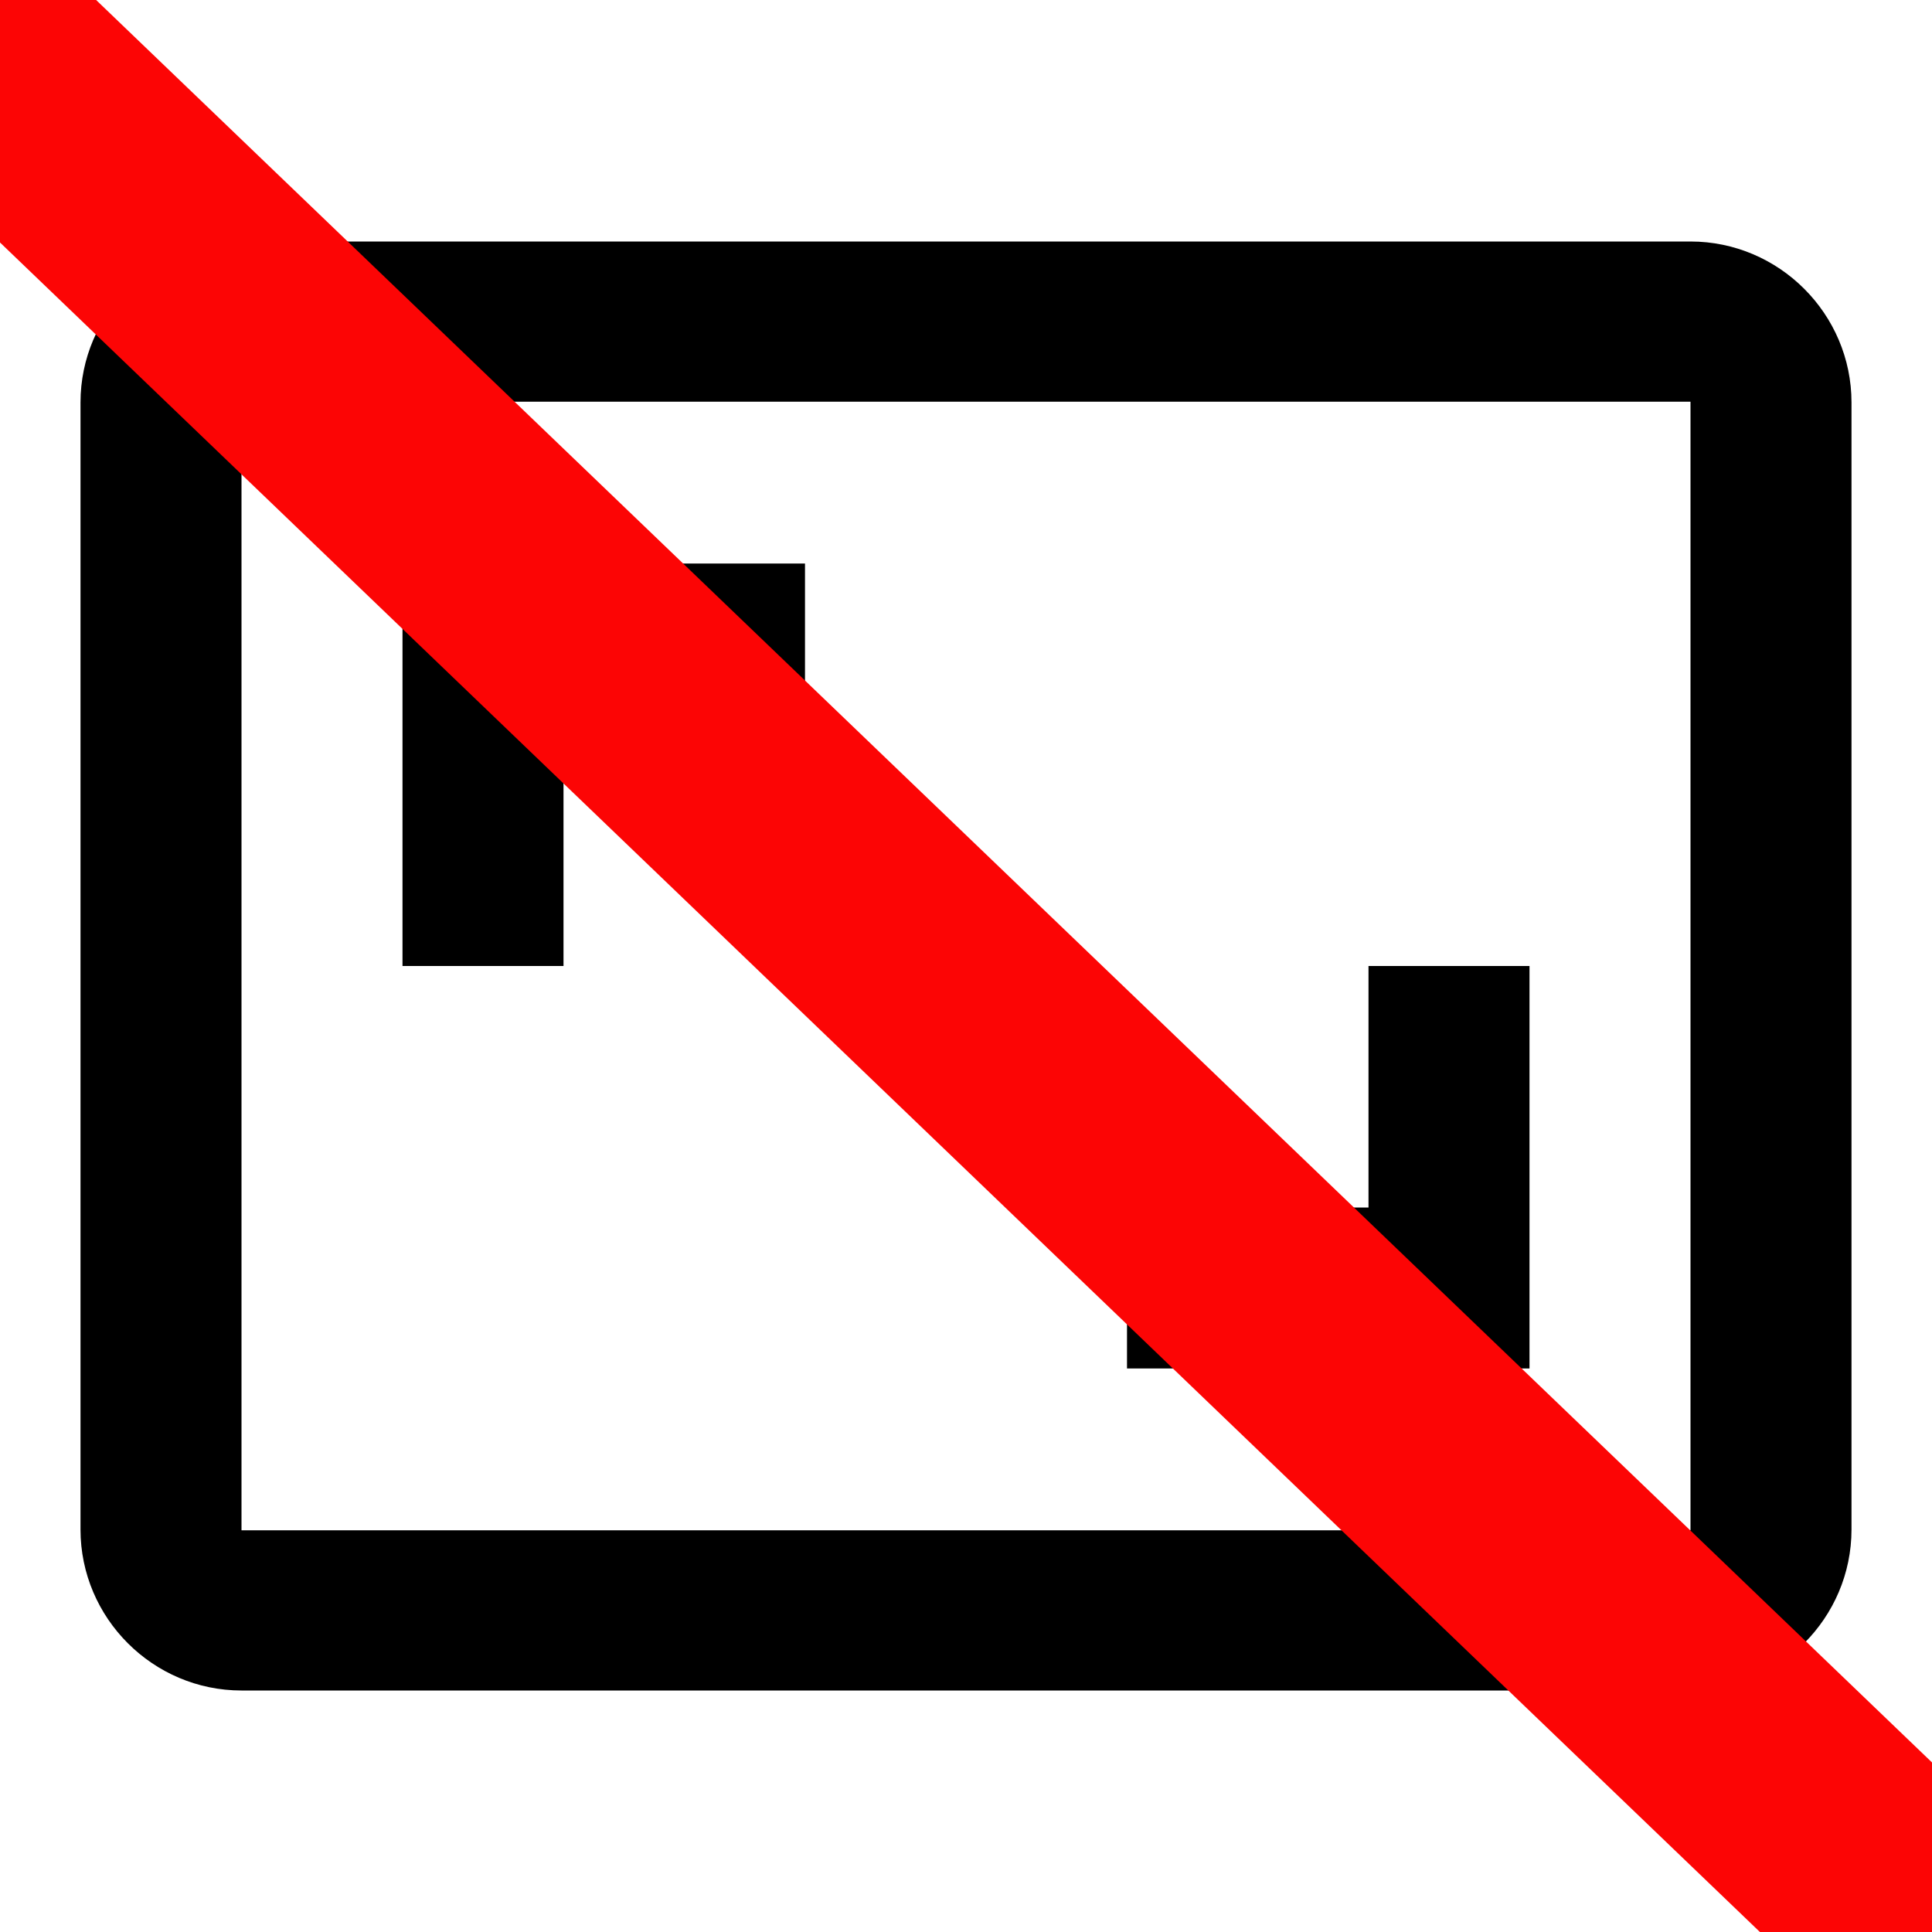
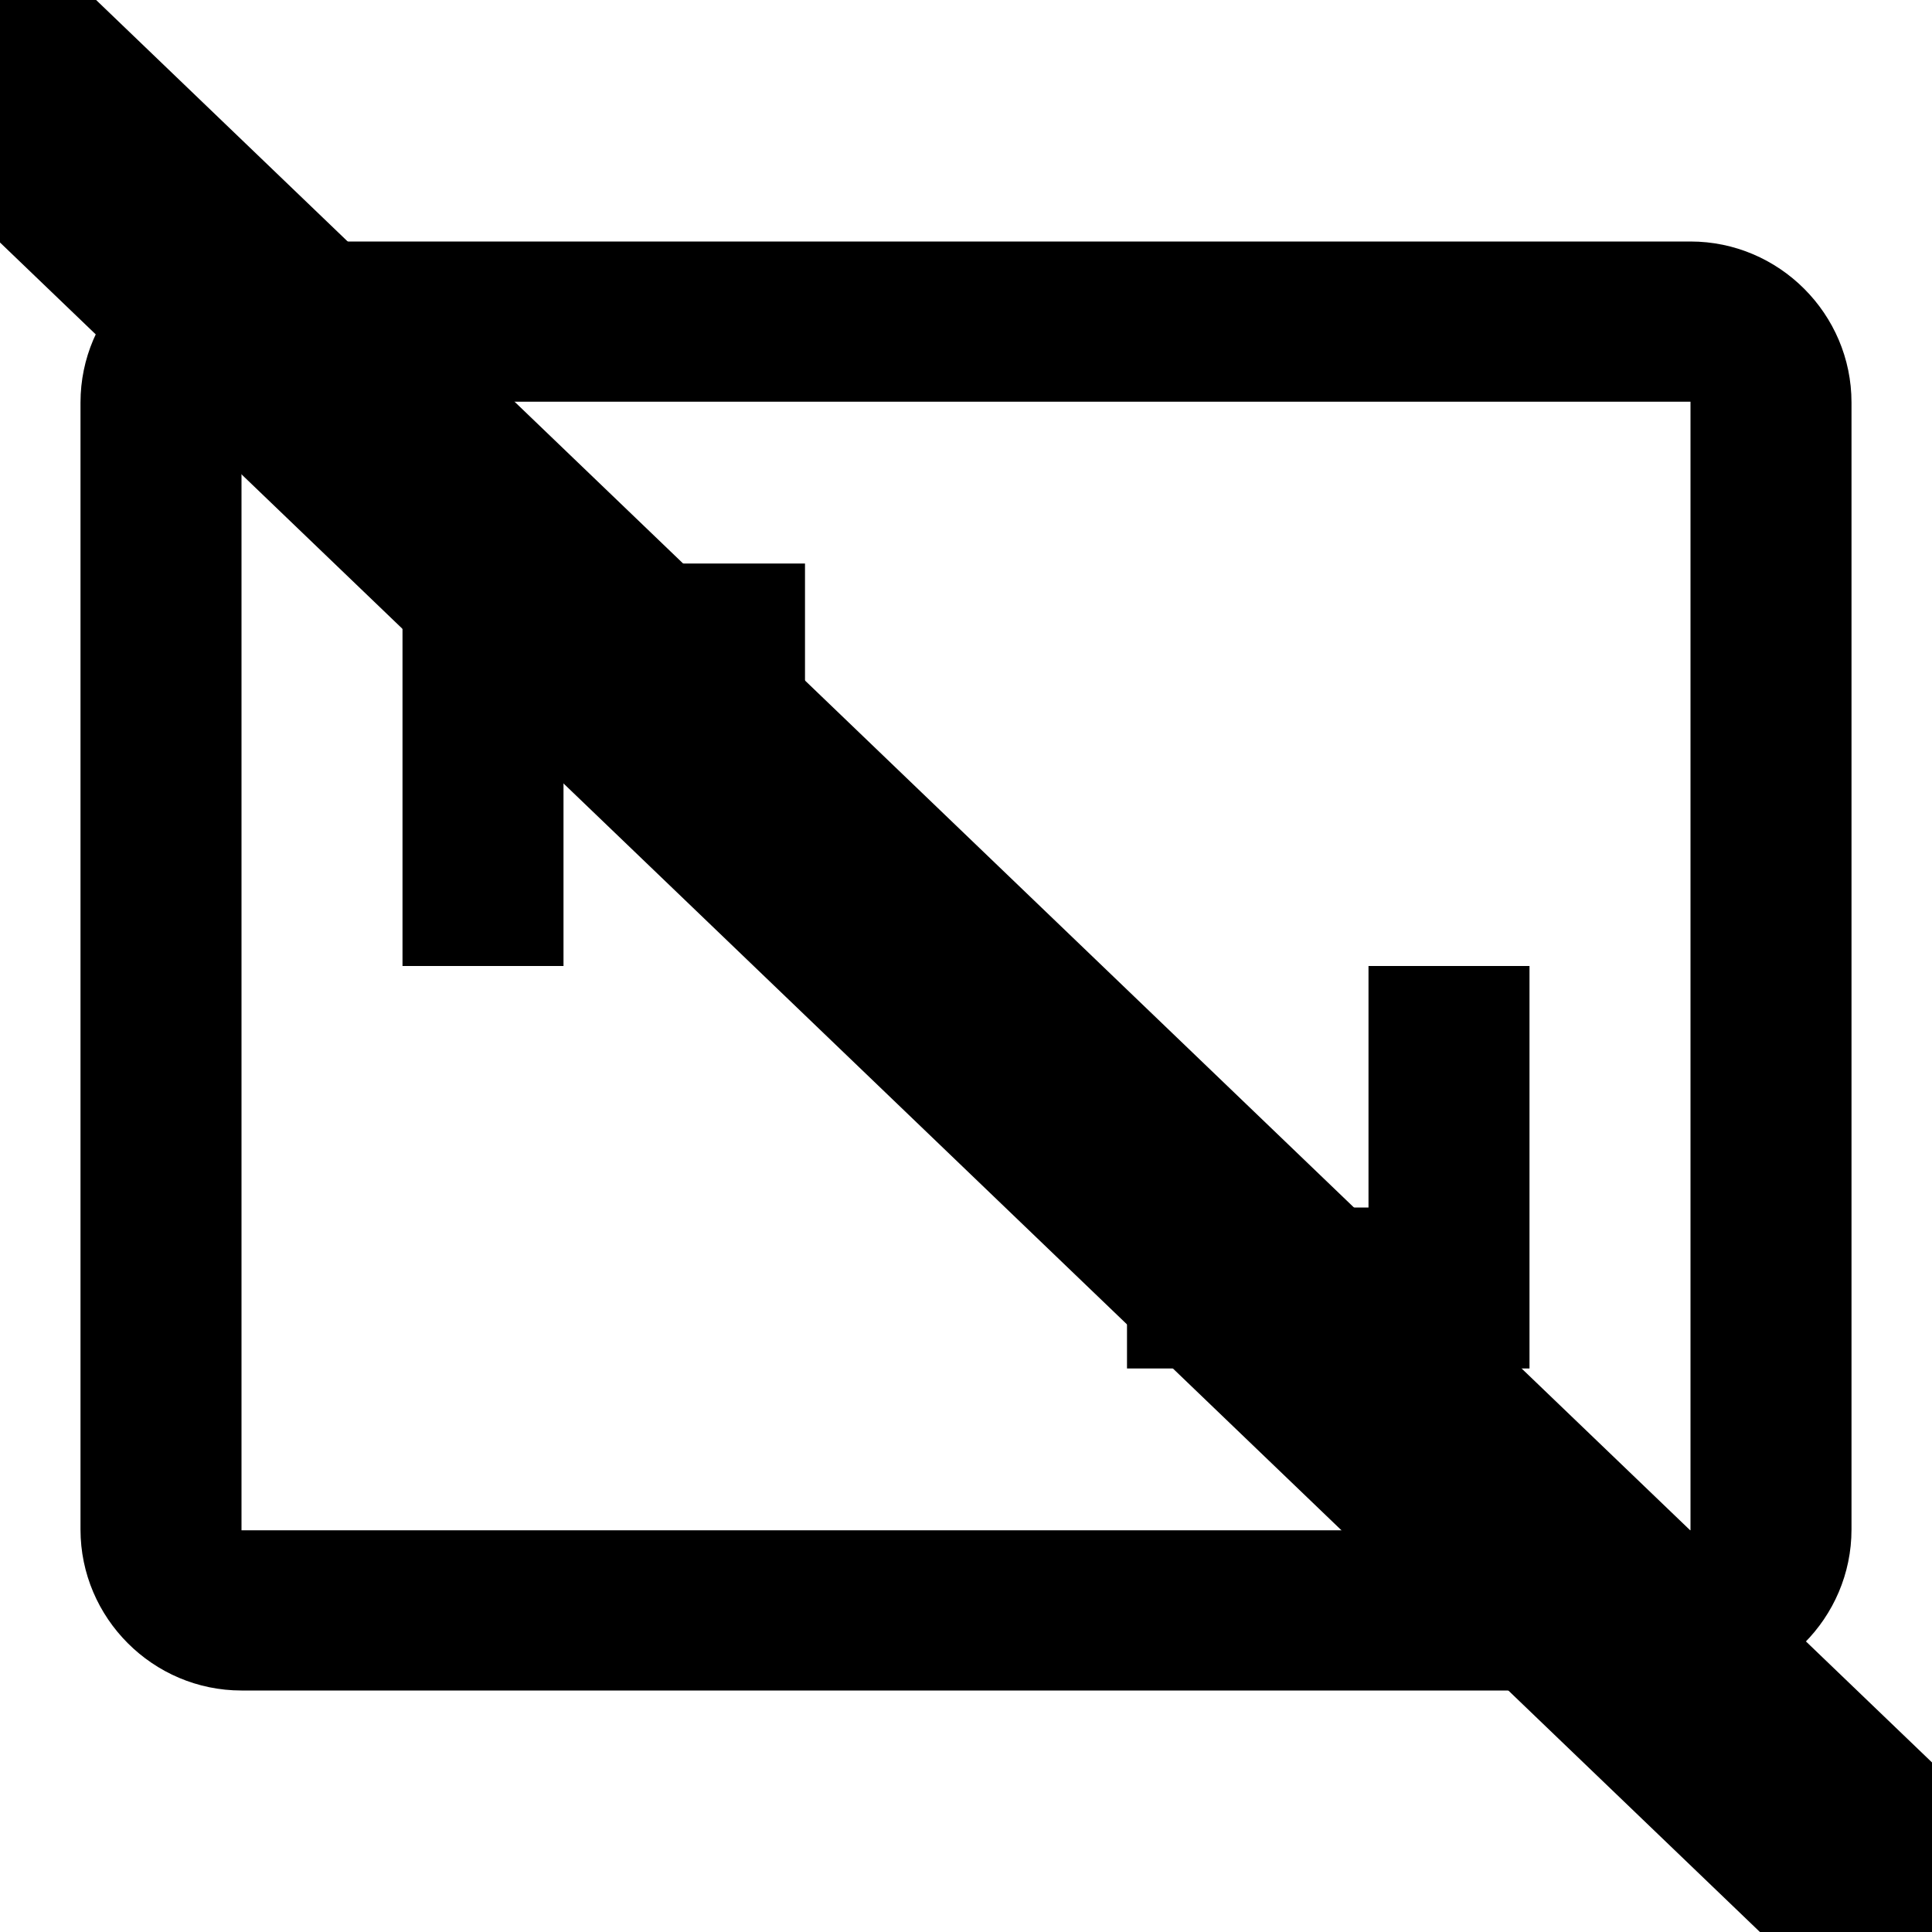
- <svg xmlns="http://www.w3.org/2000/svg" width="24" height="24" id="block-resize">
+ <svg xmlns="http://www.w3.org/2000/svg" width="24" height="24">
  <g id="surface1">
-     <g>
-       <rect fill="none" id="canvas_background" height="26" width="26" y="-1" x="-1" />
+     <g id="svg_3">
+       <rect x="-1" y="-1" width="26" height="26" id="canvas_background" fill="none" />
    </g>
-     <g>
-       <path id="svg_1" d="m19,12l-2,0l0,3l-3,0l0,2l5,0l0,-5zm-12,-3l3,0l0,-2l-5,0l0,5l2,0l0,-3zm14,-6l-18,0c-1.1,0 -2,0.9 -2,2l0,14c0,1.1 0.9,2 2,2l18,0c1.1,0 2,-0.9 2,-2l0,-14c0,-1.1 -0.9,-2 -2,-2zm0,16.01l-18,0l0,-14.02l18,0l0,14.02z" />
-       <path id="svg_2" fill="none" d="m0,0l24,0l0,24l-24,0l0,-24z" />
-       <line stroke-linecap="undefined" stroke-linejoin="undefined" id="svg_6" y2="0.453" x2="-0.5" y1="24.453" x1="24.5" stroke-width="3" stroke="#fc0505" fill="none" />
-       <line stroke-linecap="undefined" stroke-linejoin="undefined" id="svg_7" y2="-173.547" x2="-295.5" y1="-173.547" x1="-294.5" stroke-width="3" stroke="#fc0505" fill="none" />
+     <g id="svg_4">
+       <path d="m19,12l-2,0l0,3l-3,0l0,2l5,0l0,-5zm-12,-3l3,0l0,-2l-5,0l0,5l2,0l0,-3zm14,-6l-18,0c-1.1,0 -2,0.9 -2,2l0,14c0,1.1 0.9,2 2,2l18,0c1.1,0 2,-0.9 2,-2l0,-14c0,-1.1 -0.9,-2 -2,-2zm0,16.01l-18,0l0,-14.02l18,0l0,14.02z" id="svg_1" />
+       <path d="m0,0l24,0l0,24l-24,0l0,-24z" fill="none" id="svg_2" />
+       <line fill="none" stroke="#000000" stroke-width="3" x1="24.5" y1="24.453" x2="-0.5" y2="0.453" id="svg_6" stroke-linejoin="undefined" stroke-linecap="undefined" />
+       <line fill="none" stroke="#fc0505" stroke-width="3" x1="-294.5" y1="-173.547" x2="-295.5" y2="-173.547" id="svg_7" stroke-linejoin="undefined" stroke-linecap="undefined" />
    </g>
  </g>
</svg>
